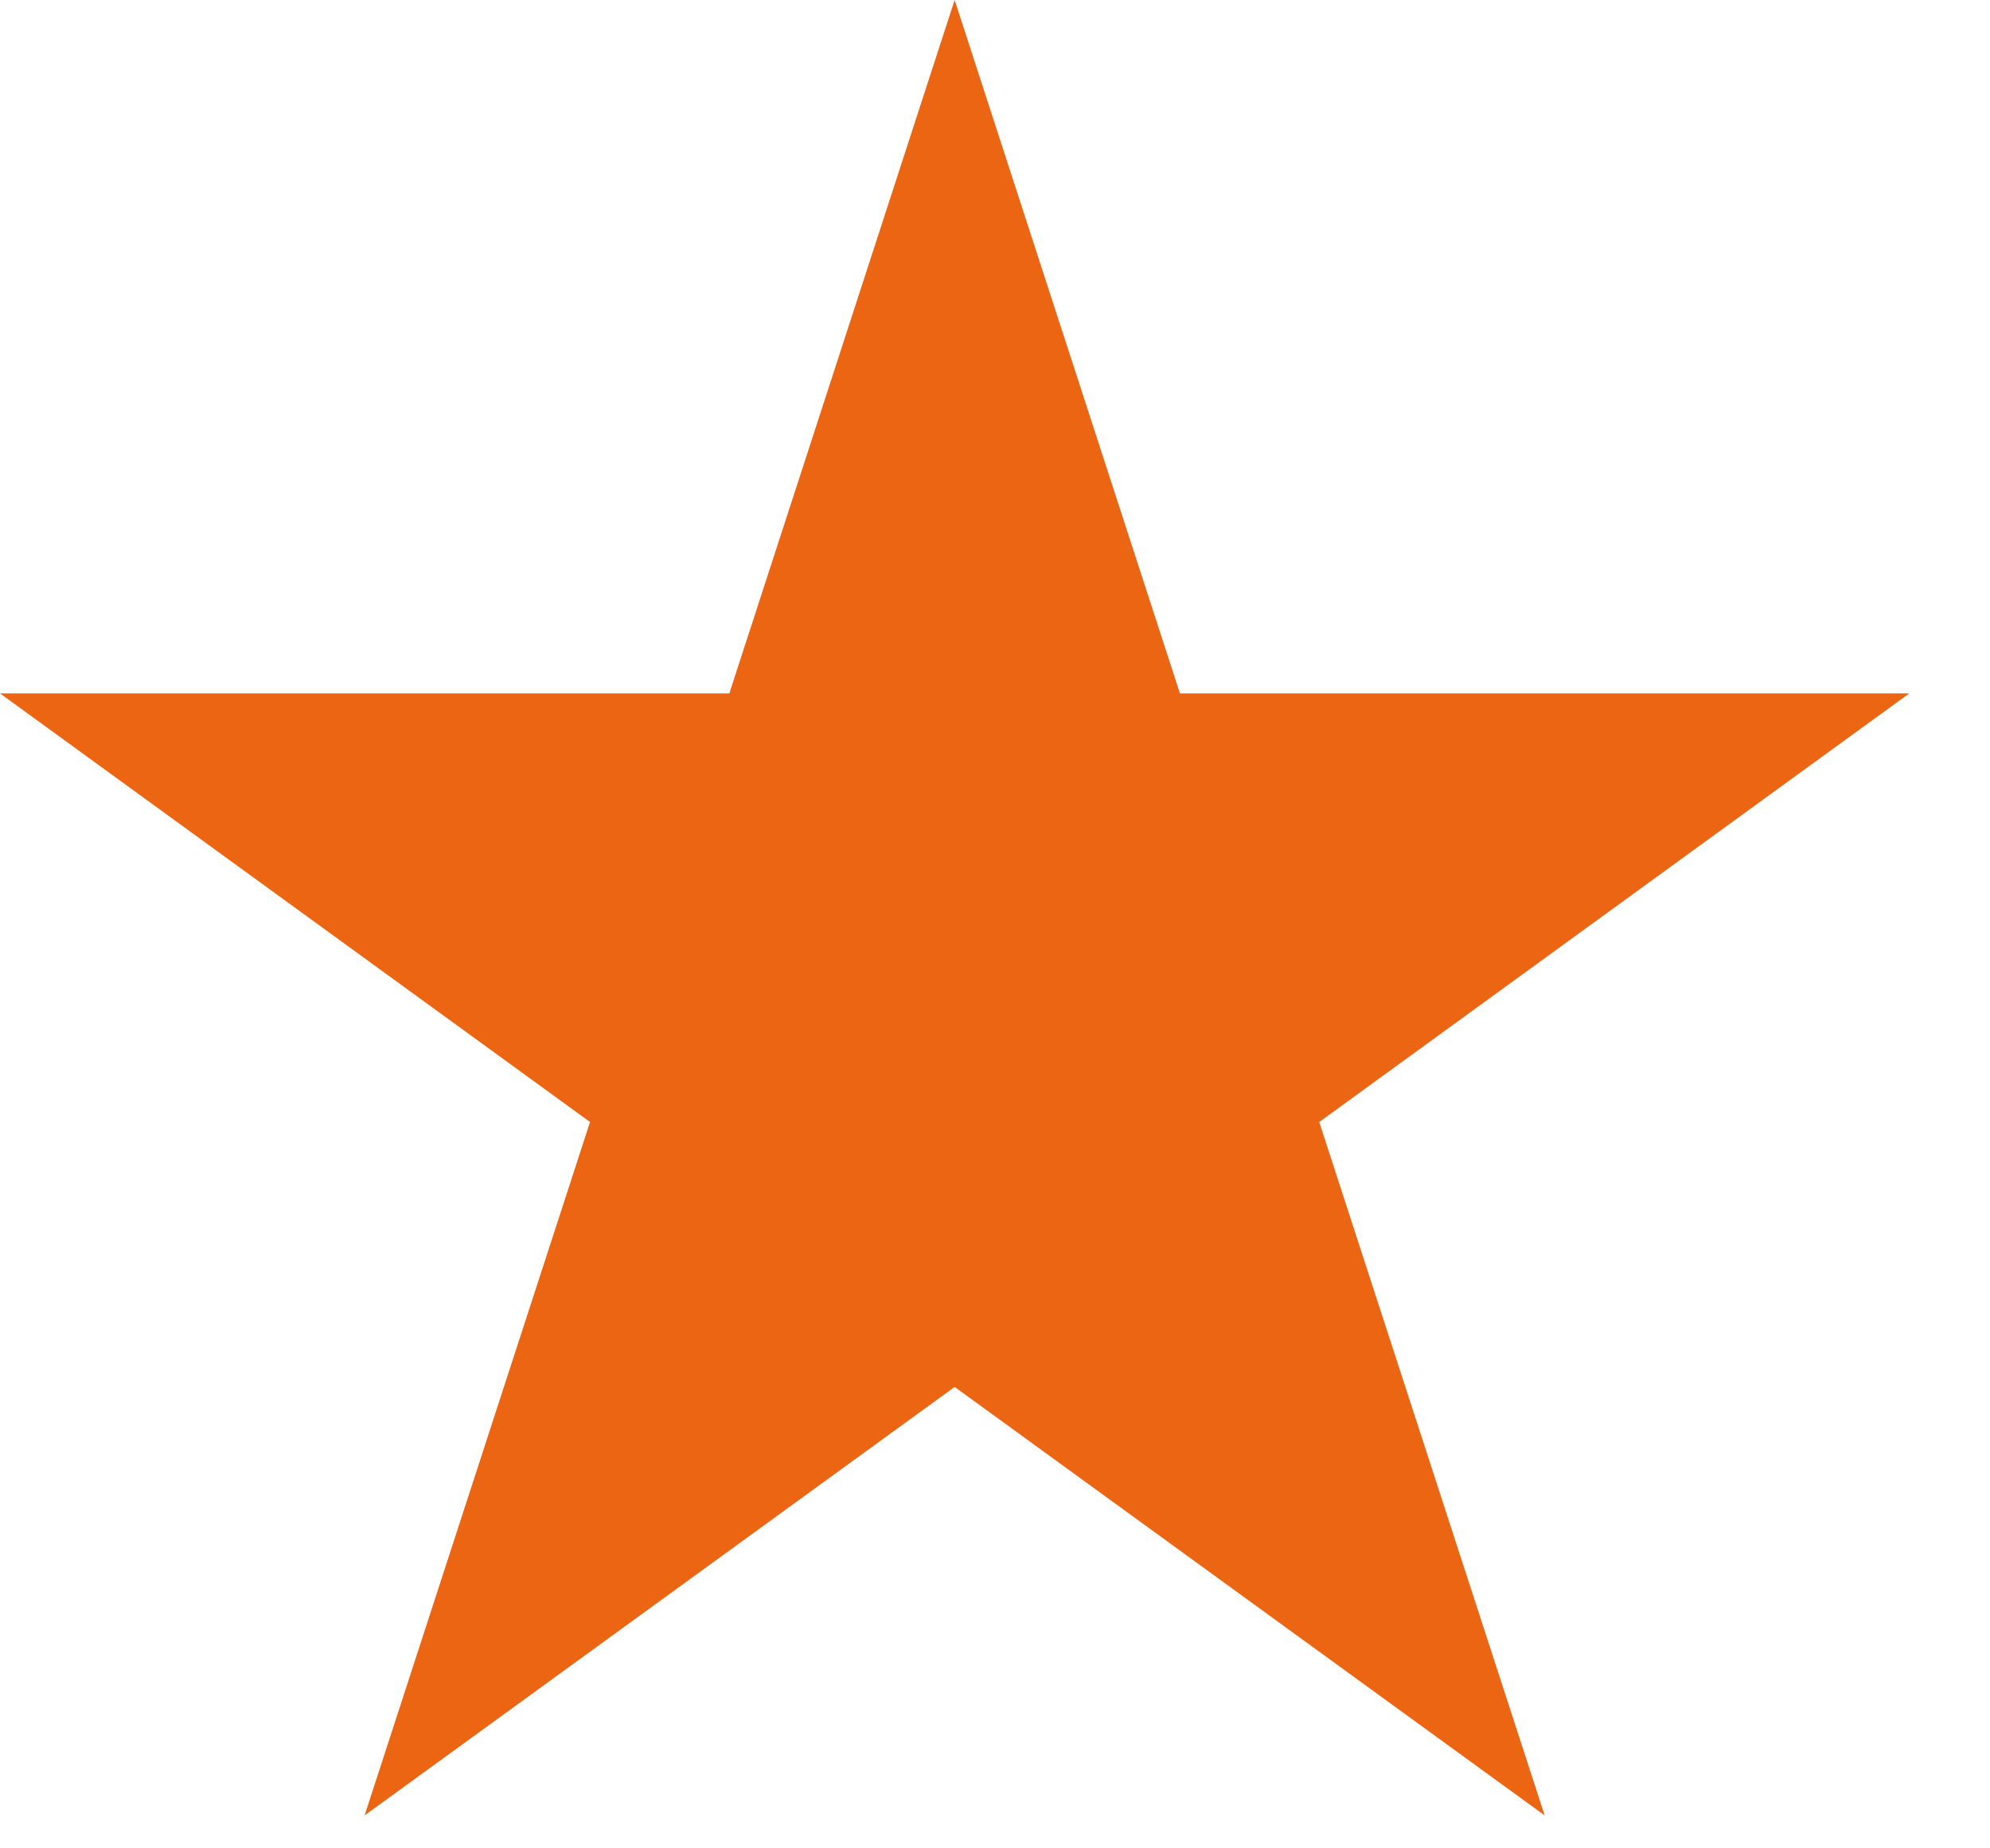
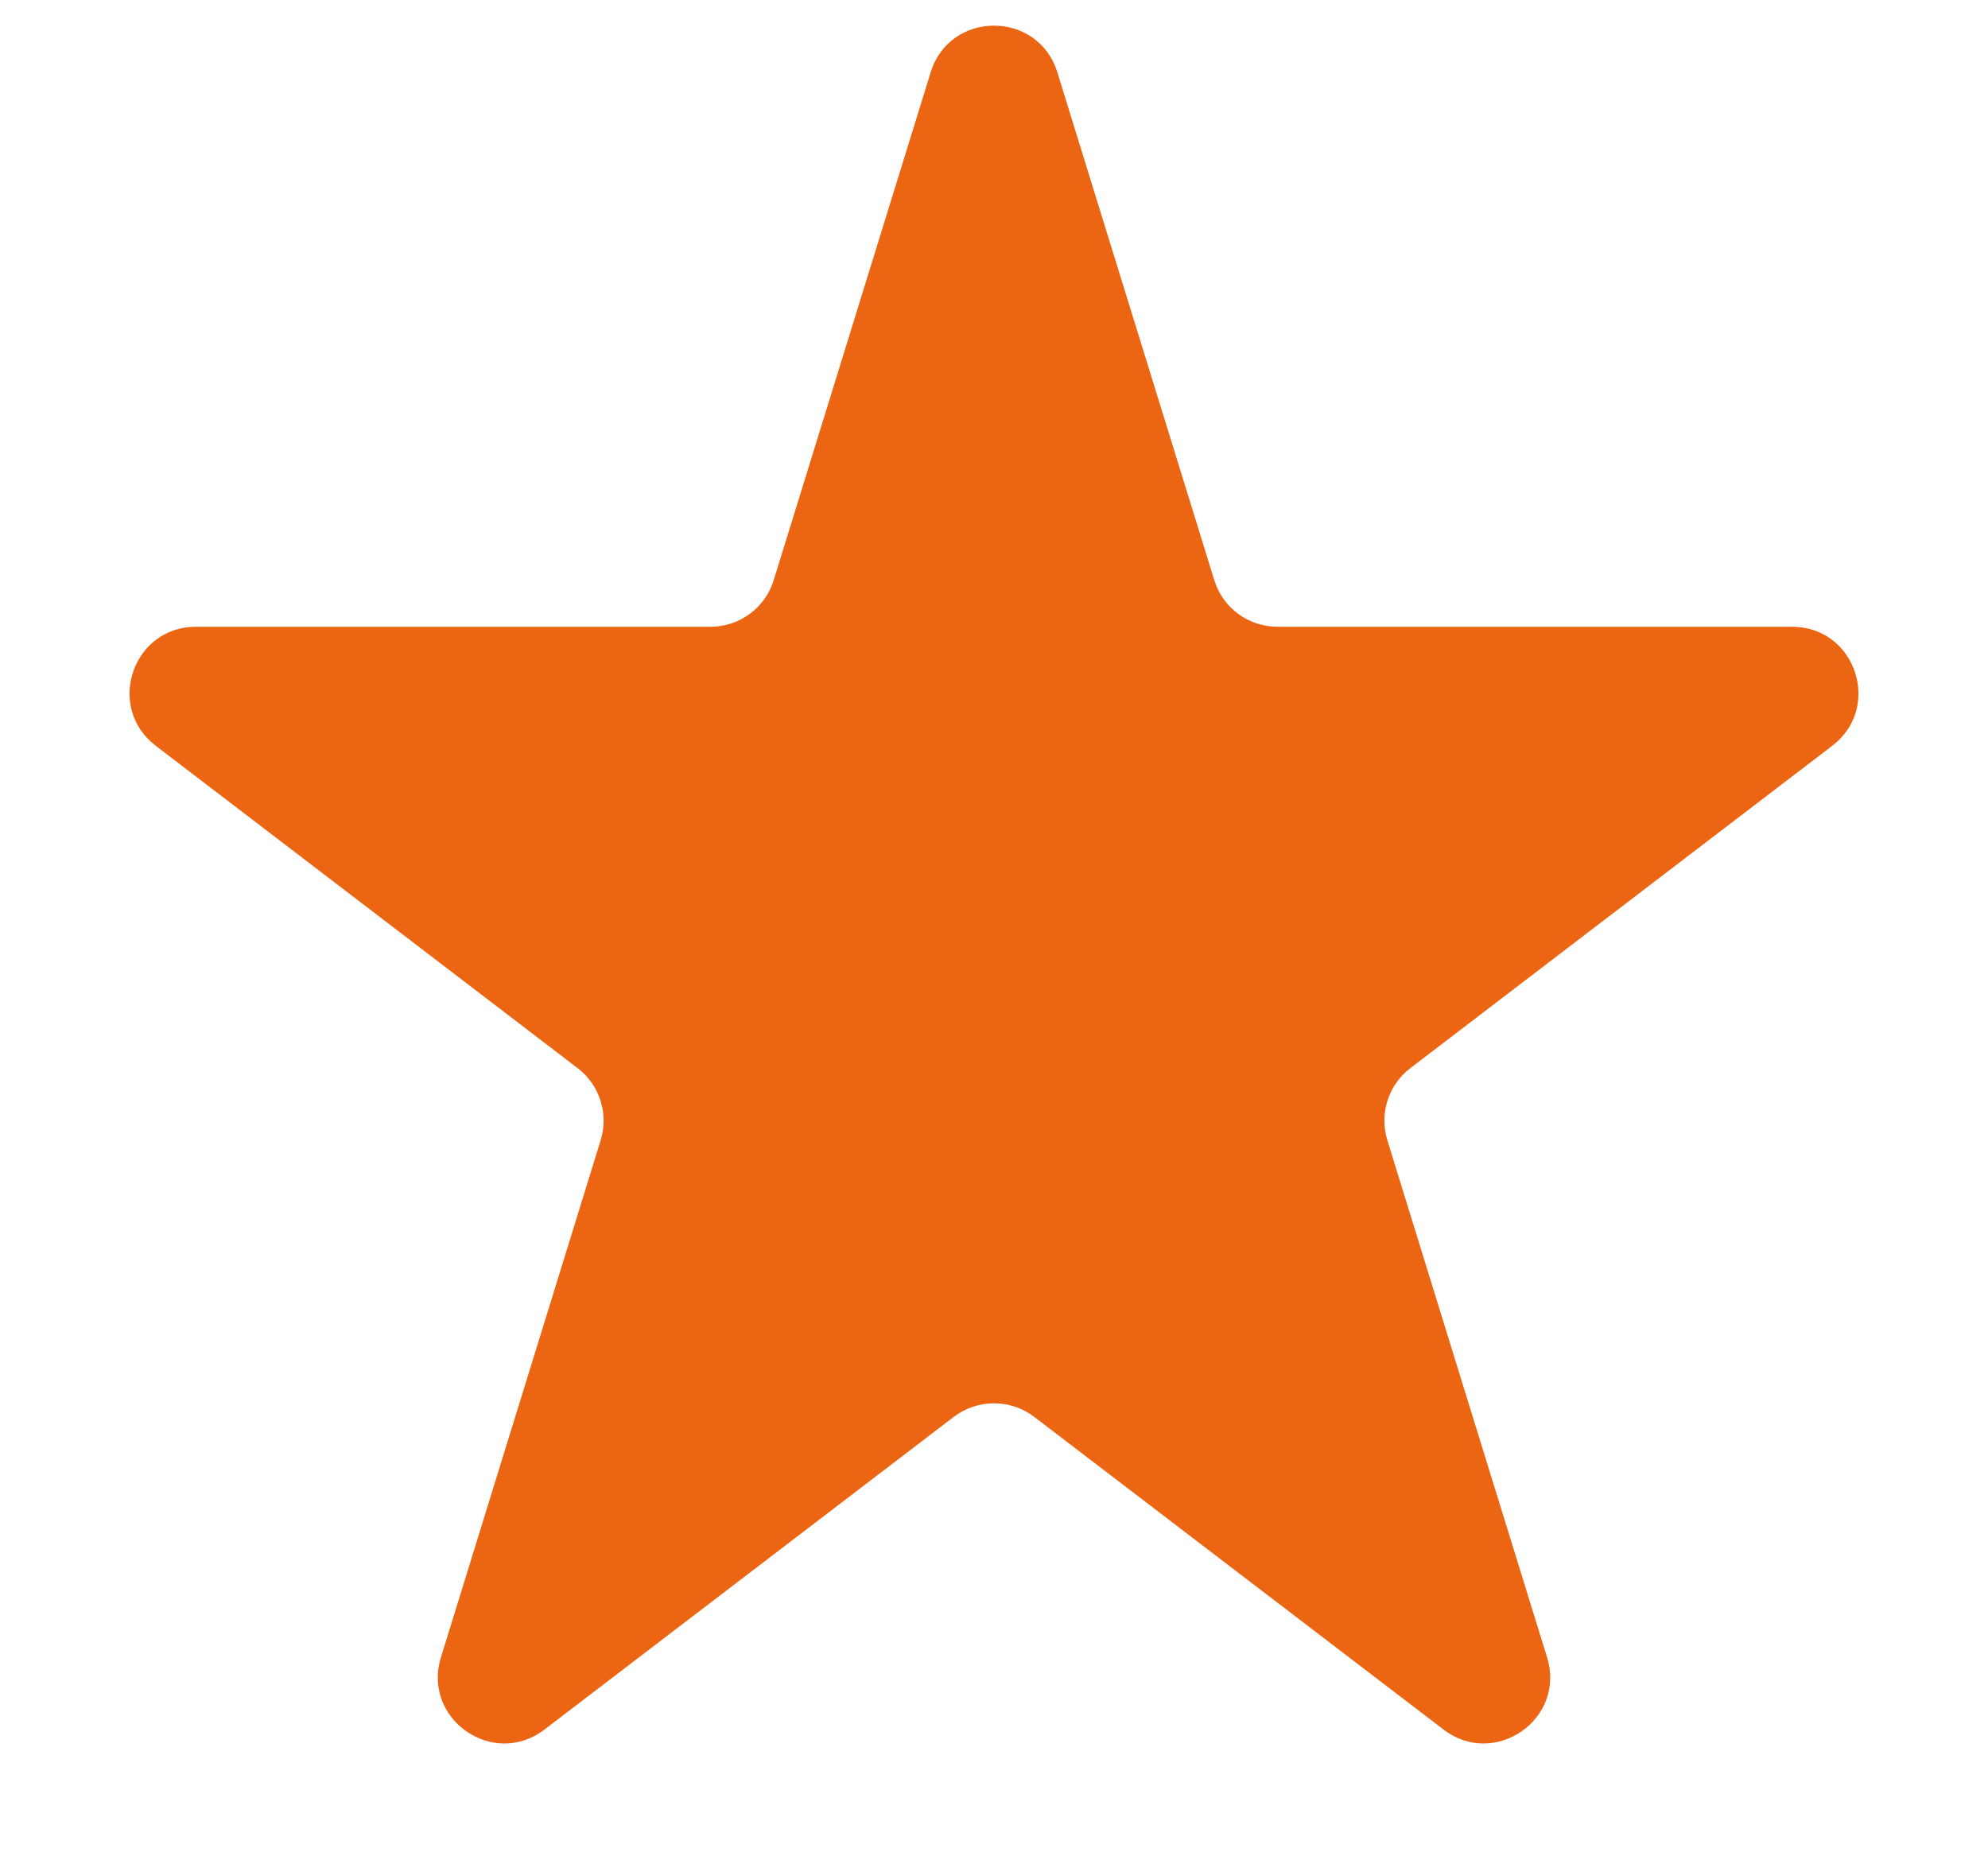
- <svg xmlns="http://www.w3.org/2000/svg" width="14" height="13" viewBox="0 0 14 13" fill="none">
-   <path d="M6.716 0L8.301 4.879H13.432L9.281 7.895L10.867 12.774L6.716 9.759L2.565 12.774L4.151 7.895L0 4.879H5.131L6.716 0Z" fill="#EC6512" />
+ <svg xmlns="http://www.w3.org/2000/svg" width="15" height="14" viewBox="0 0 15 14" fill="none">
+   <path d="M7.022 0.546C7.167 0.076 7.833 0.076 7.978 0.546L9.162 4.377C9.226 4.587 9.42 4.729 9.639 4.729H13.522C14 4.729 14.205 5.336 13.825 5.627L10.642 8.059C10.475 8.186 10.406 8.404 10.468 8.604L11.673 12.505C11.817 12.97 11.279 13.346 10.892 13.05L7.804 10.691C7.624 10.554 7.376 10.554 7.196 10.691L4.108 13.05C3.721 13.346 3.183 12.97 3.327 12.505L4.532 8.604C4.594 8.404 4.525 8.186 4.358 8.059L1.175 5.627C0.795 5.336 1 4.729 1.478 4.729H5.361C5.58 4.729 5.774 4.587 5.838 4.377L7.022 0.546Z" fill="#EC6512" />
</svg>
